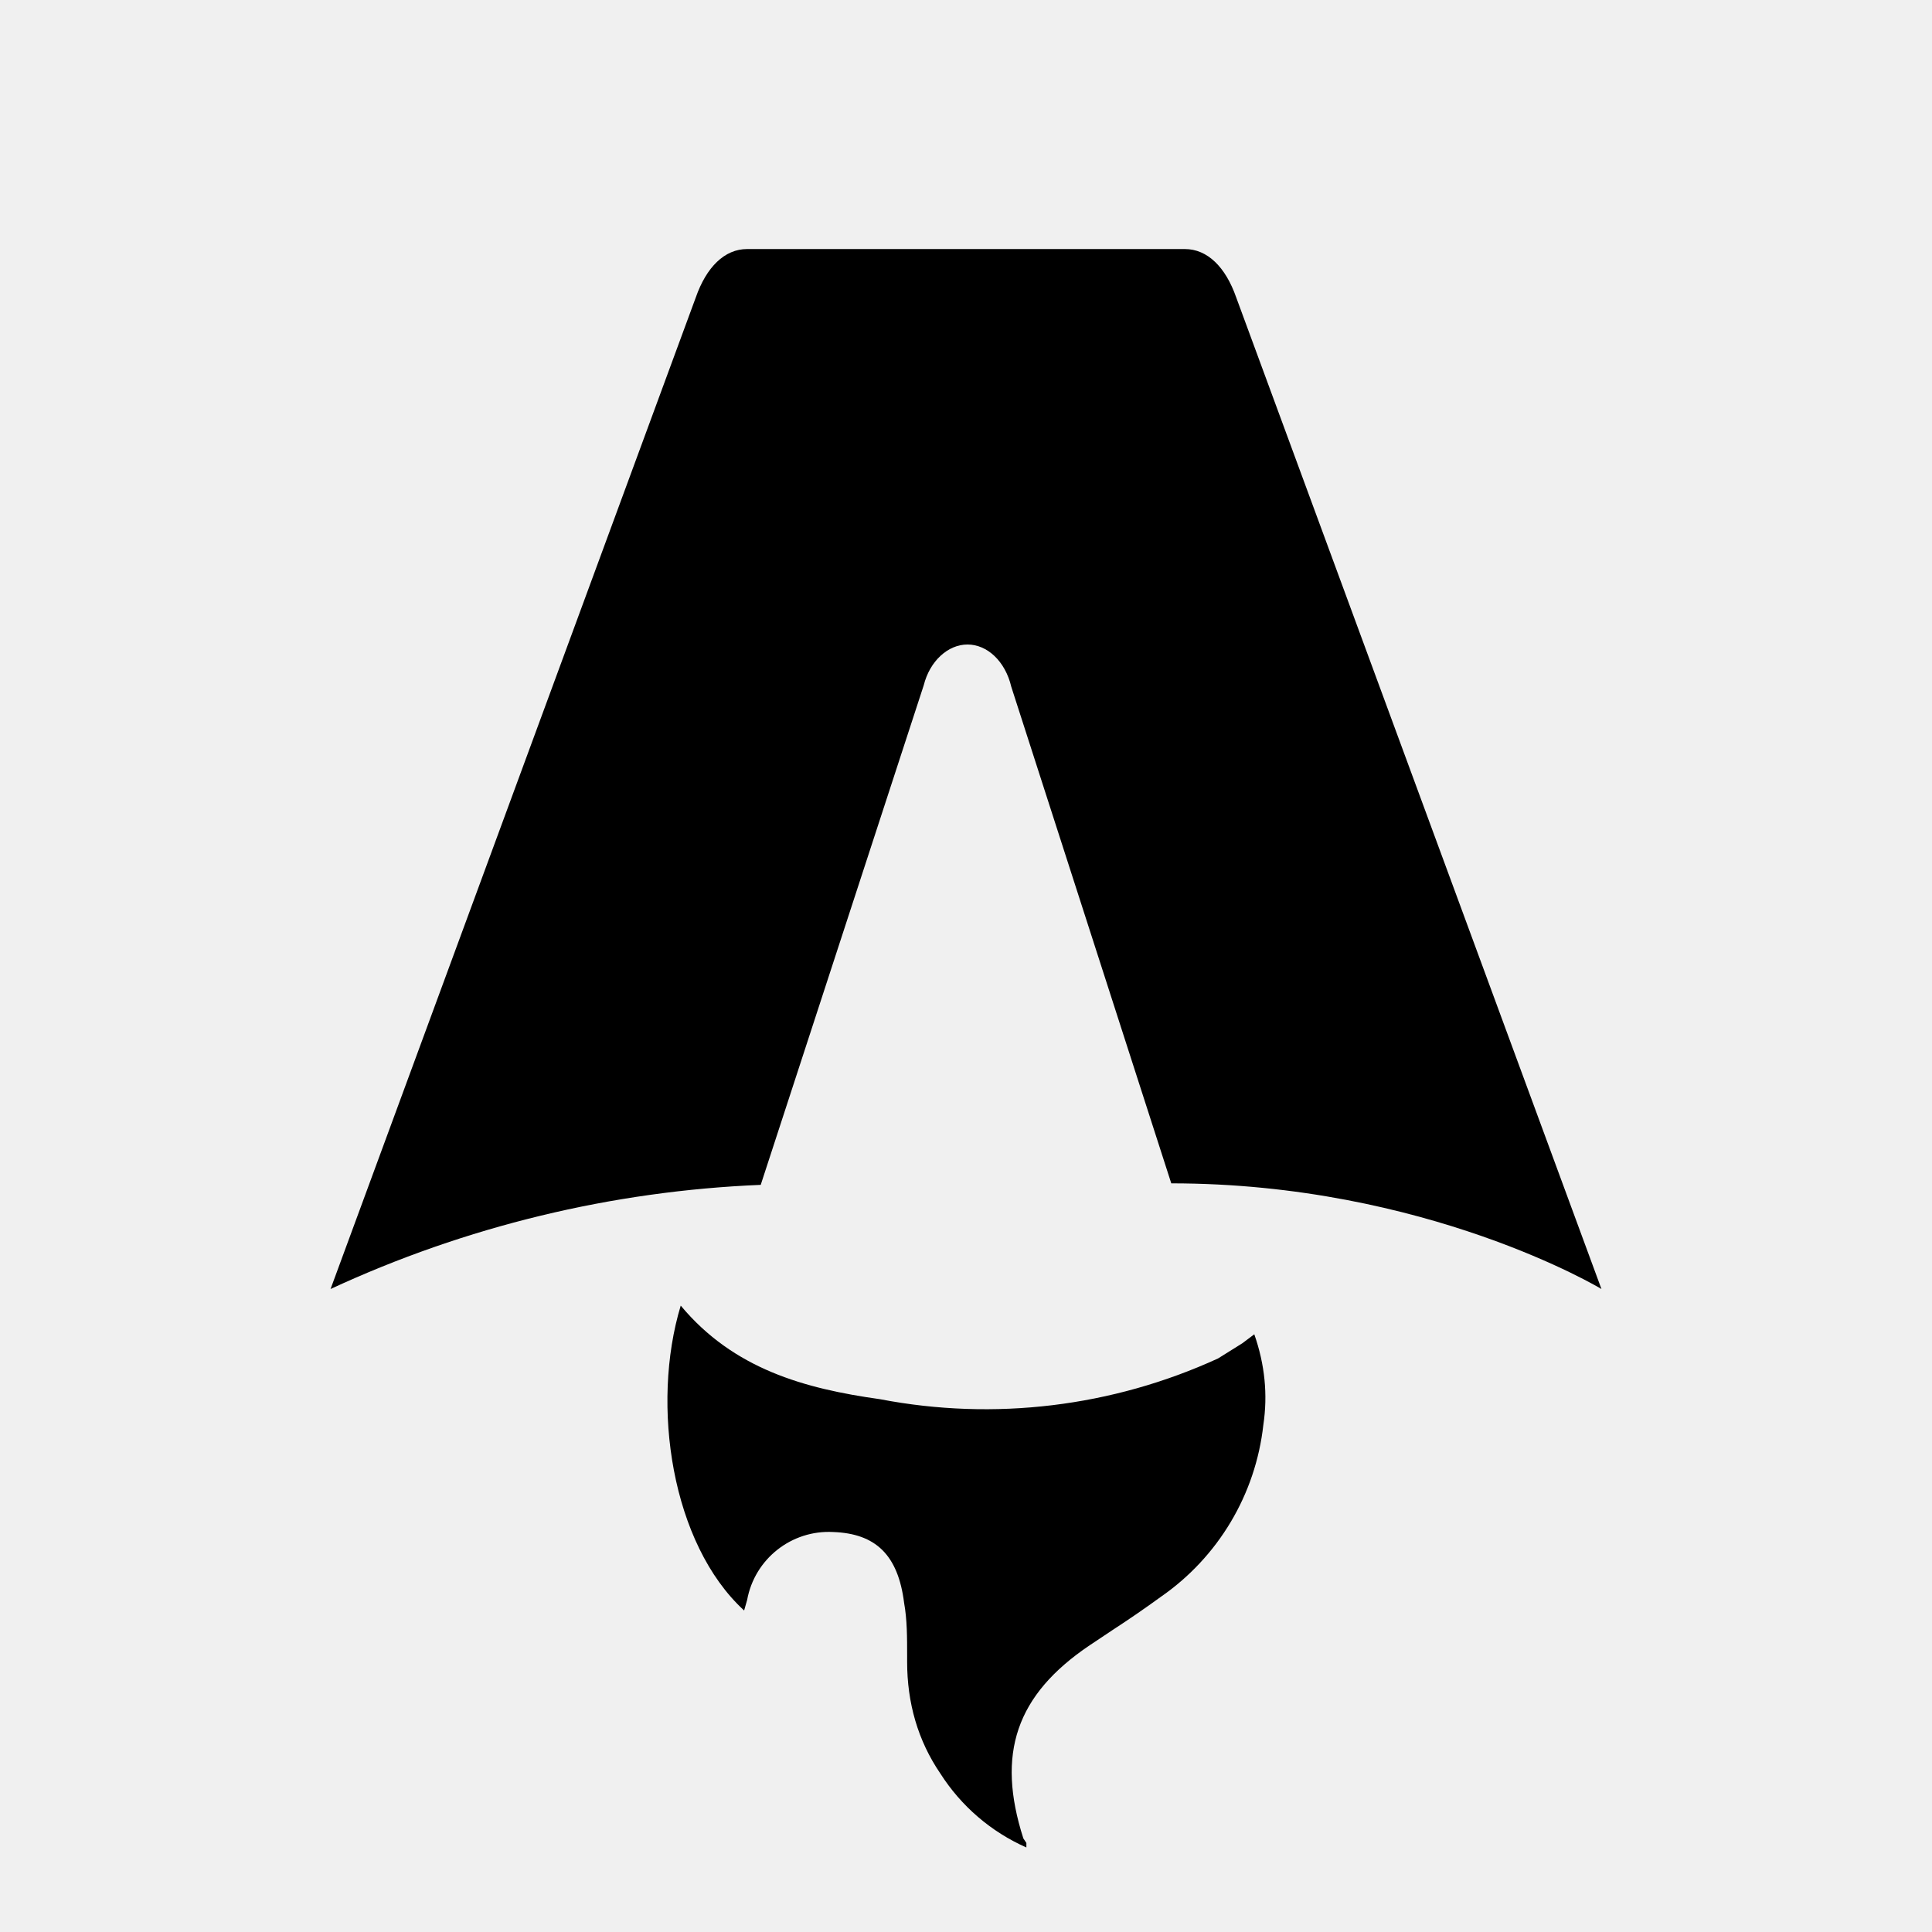
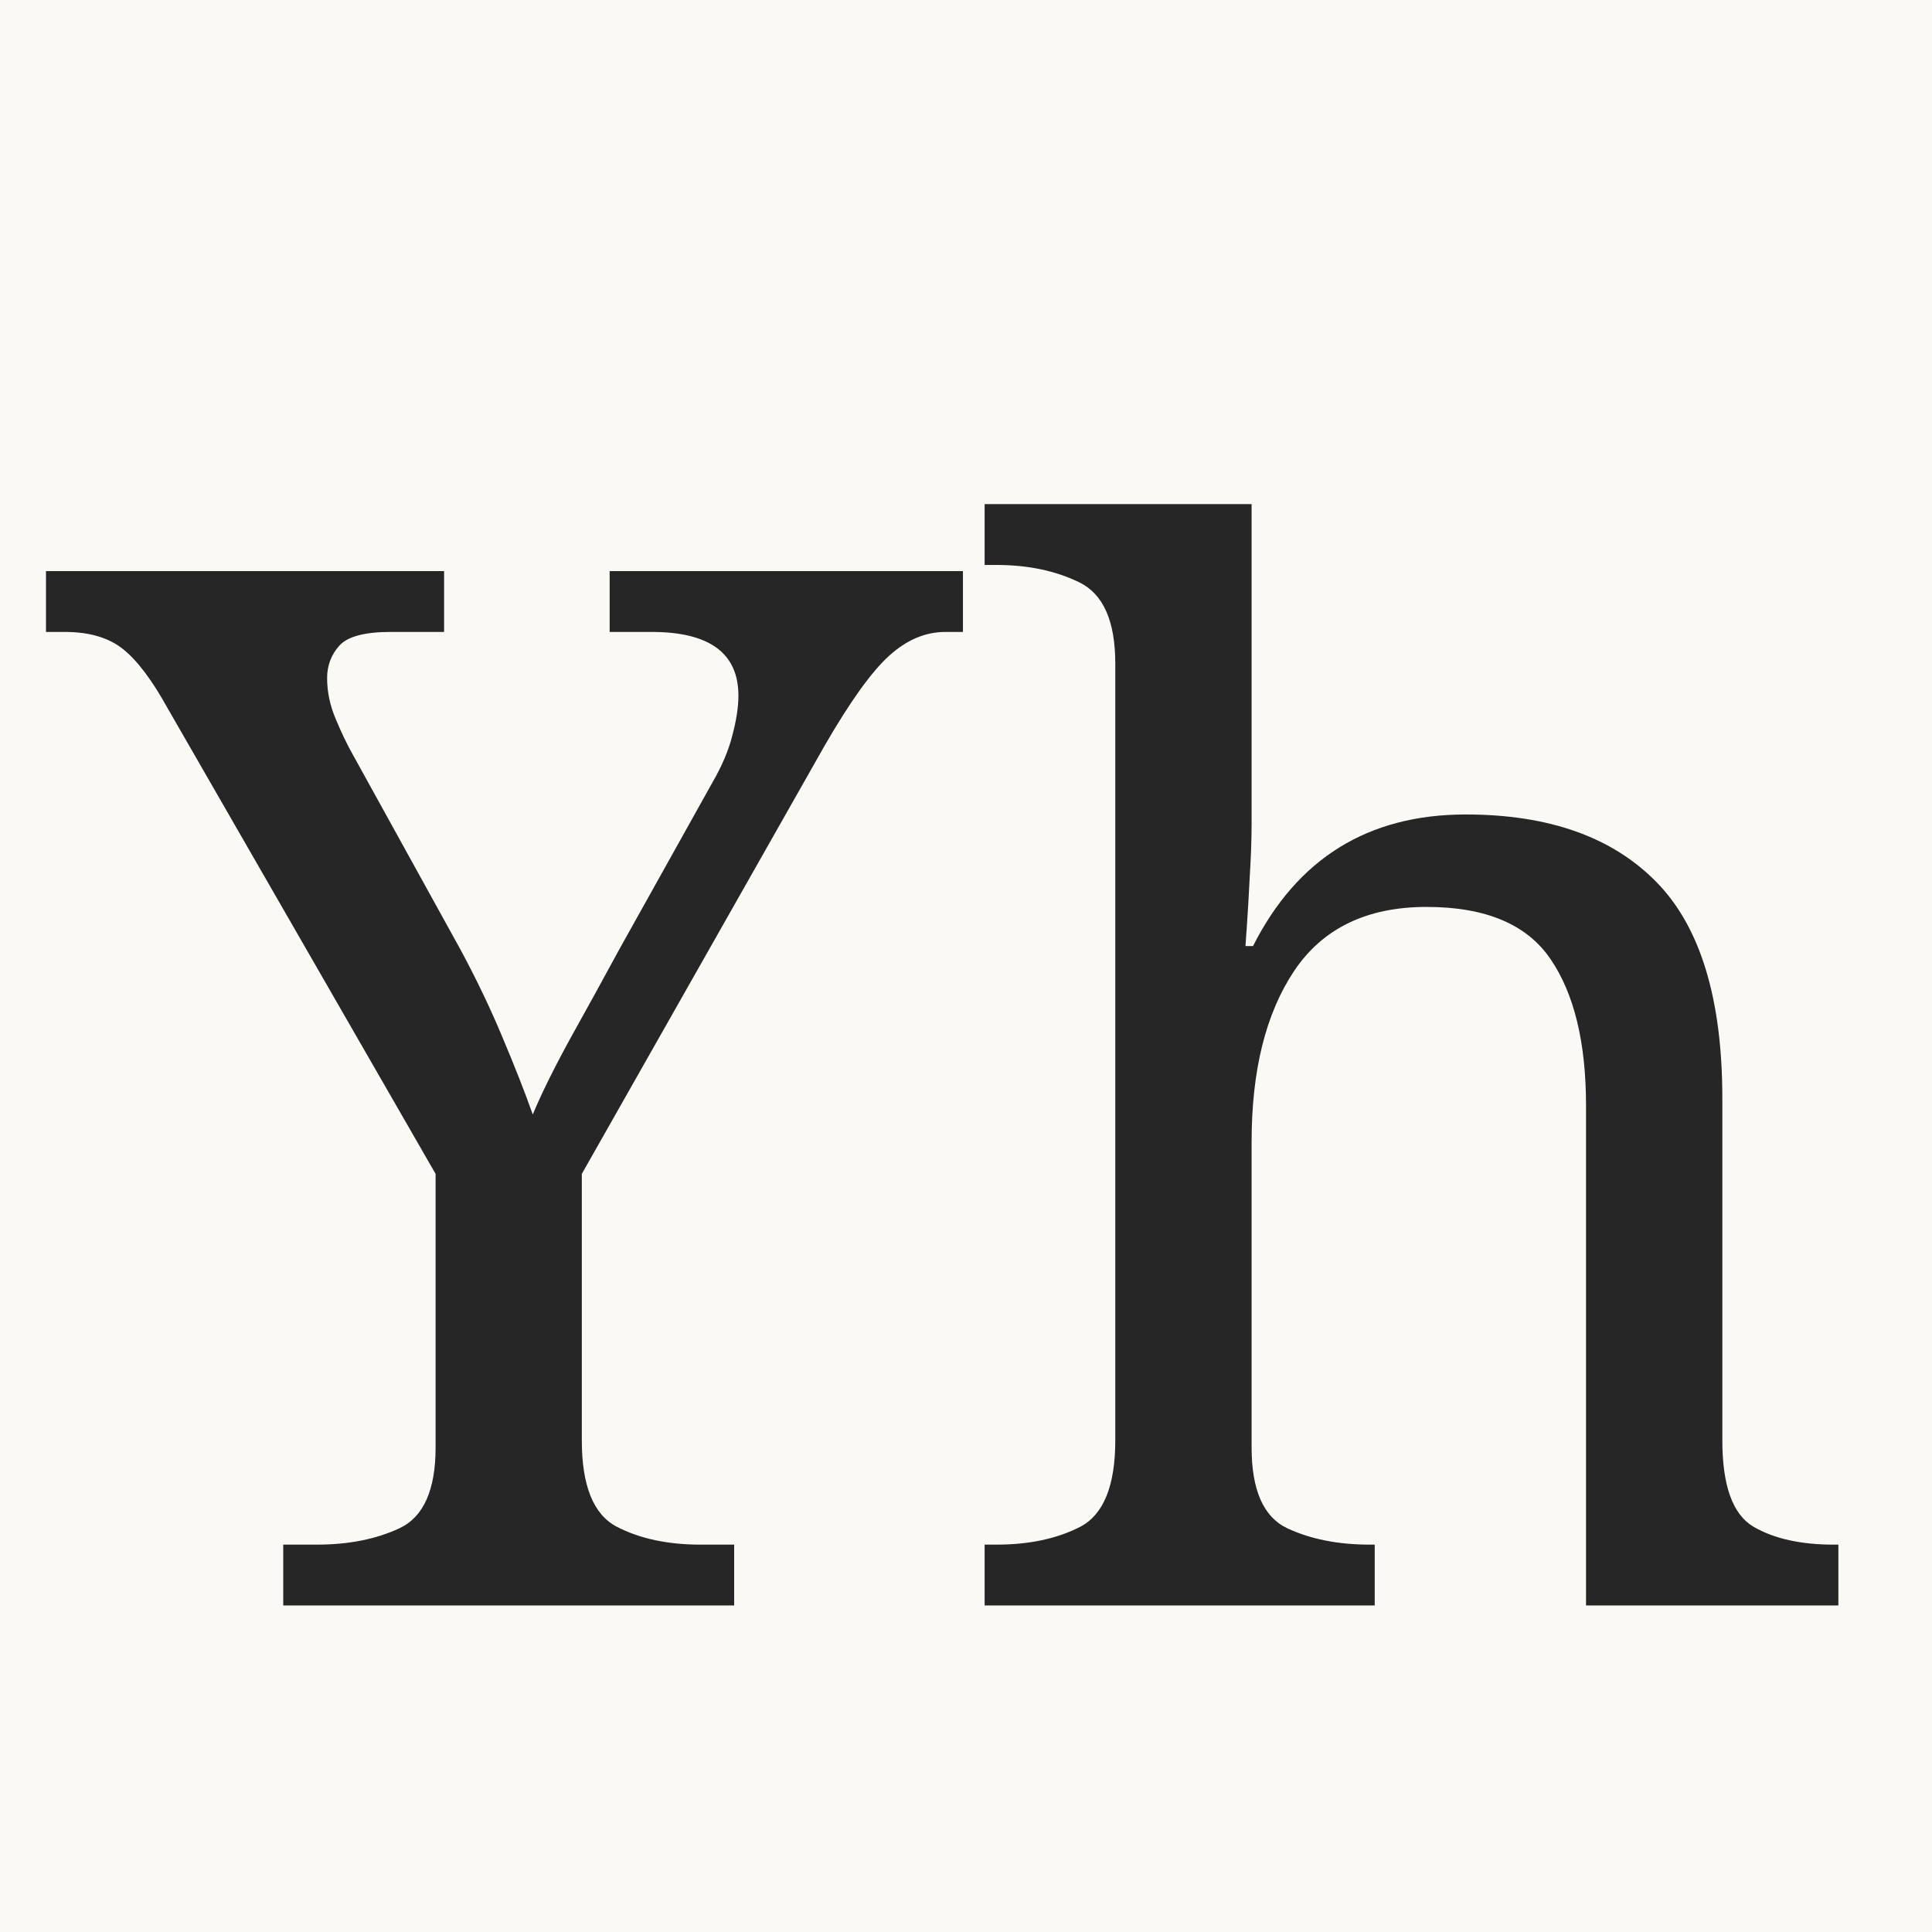
- <svg xmlns="http://www.w3.org/2000/svg" fill="none" viewBox="0 0 128 128">
-   <path d="M50.4 78.5a75.1 75.1 0 0 0-28.5 6.9l24.2-65.7c.7-2 1.9-3.2 3.4-3.2h29c1.5 0 2.7 1.2 3.4 3.2l24.2 65.7s-11.6-7-28.5-7L67 45.5c-.4-1.7-1.6-2.8-2.9-2.8-1.3 0-2.5 1.1-2.9 2.7L50.4 78.5Zm-1.1 28.2Zm-4.2-20.2c-2 6.6-.6 15.8 4.2 20.2a17.5 17.5 0 0 1 .2-.7 5.5 5.5 0 0 1 5.7-4.5c2.8.1 4.3 1.5 4.7 4.7.2 1.1.2 2.3.2 3.5v.4c0 2.7.7 5.2 2.2 7.4a13 13 0 0 0 5.7 4.9v-.3l-.2-.3c-1.8-5.6-.5-9.5 4.4-12.8l1.5-1a73 73 0 0 0 3.2-2.2 16 16 0 0 0 6.8-11.4c.3-2 .1-4-.6-6l-.8.6-1.6 1a37 37 0 0 1-22.4 2.7c-5-.7-9.7-2-13.2-6.2Z" />
-   <style>
-         path { fill: #000; }
-         @media (prefers-color-scheme: dark) {
-             path { fill: #FFF; }
-         }
-     </style>
+ <svg xmlns="http://www.w3.org/2000/svg" width="64" height="64" viewBox="0 0 64 64">
+   <rect width="64" height="64" fill="#faf9f6" />
+   <text x="50%" y="54%" font-family="'Noto Serif JP', serif" font-size="48" fill="#262626" text-anchor="middle" dominant-baseline="central">Yh</text>
</svg>
